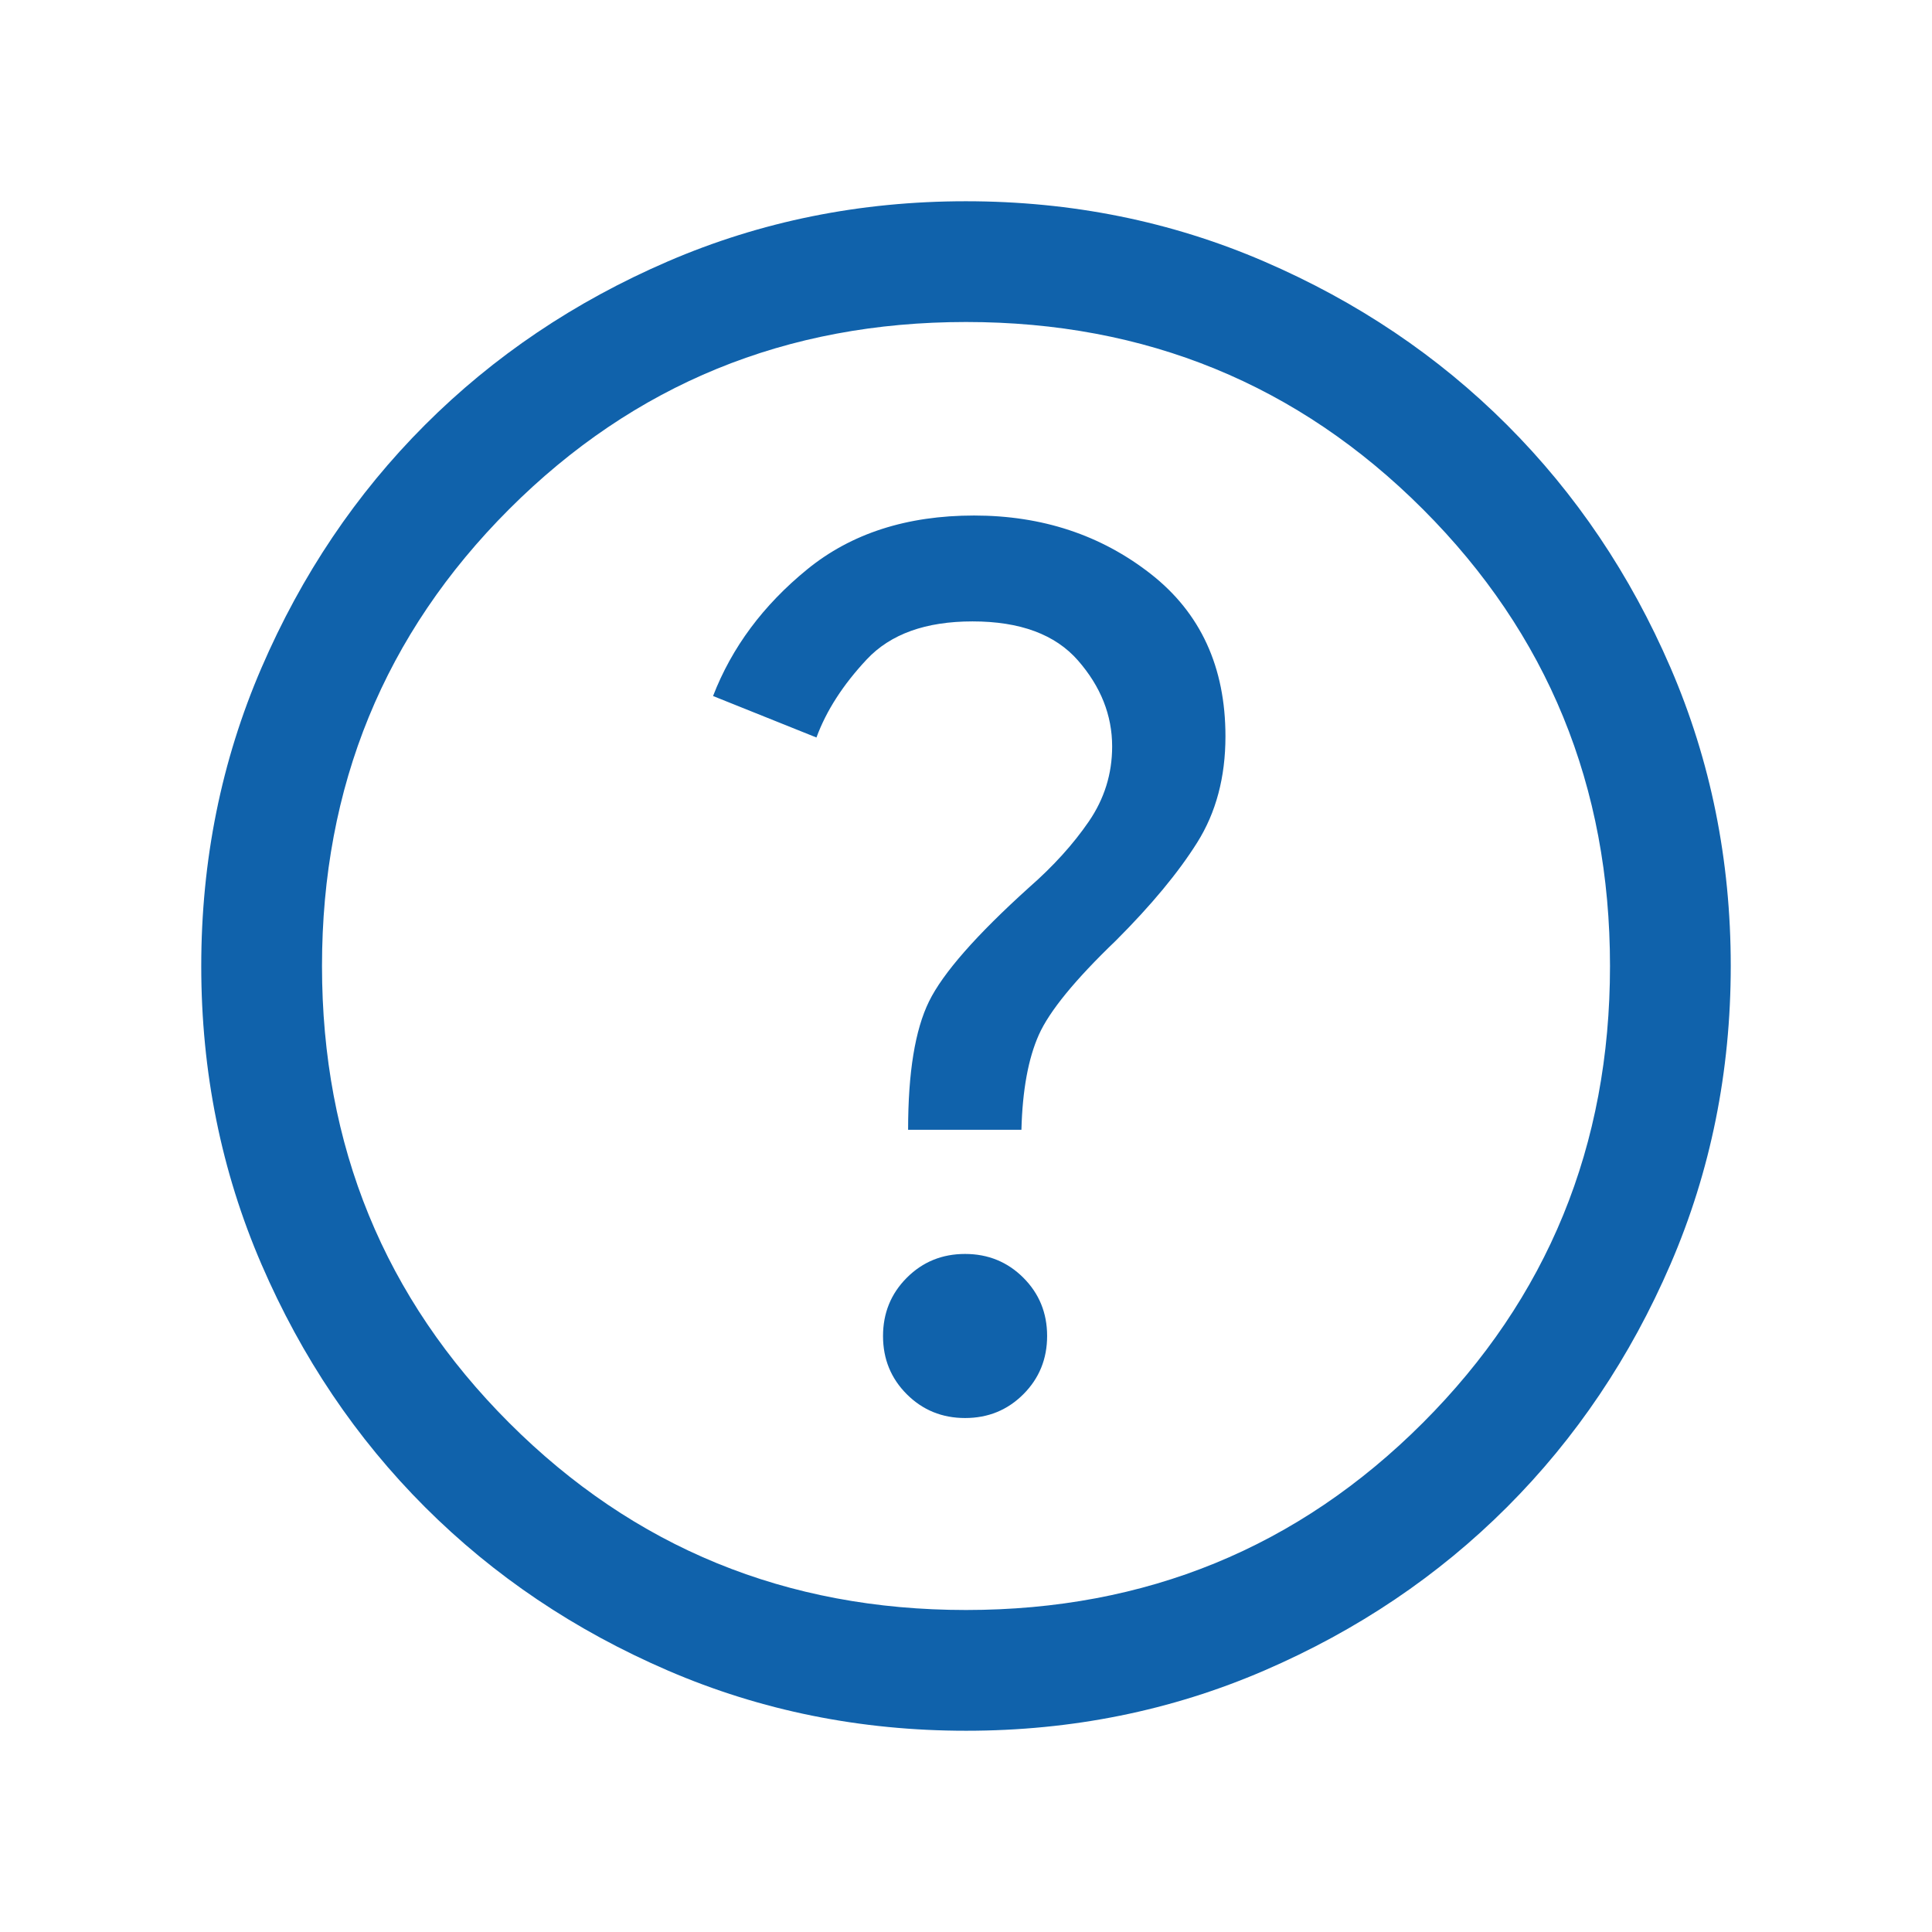
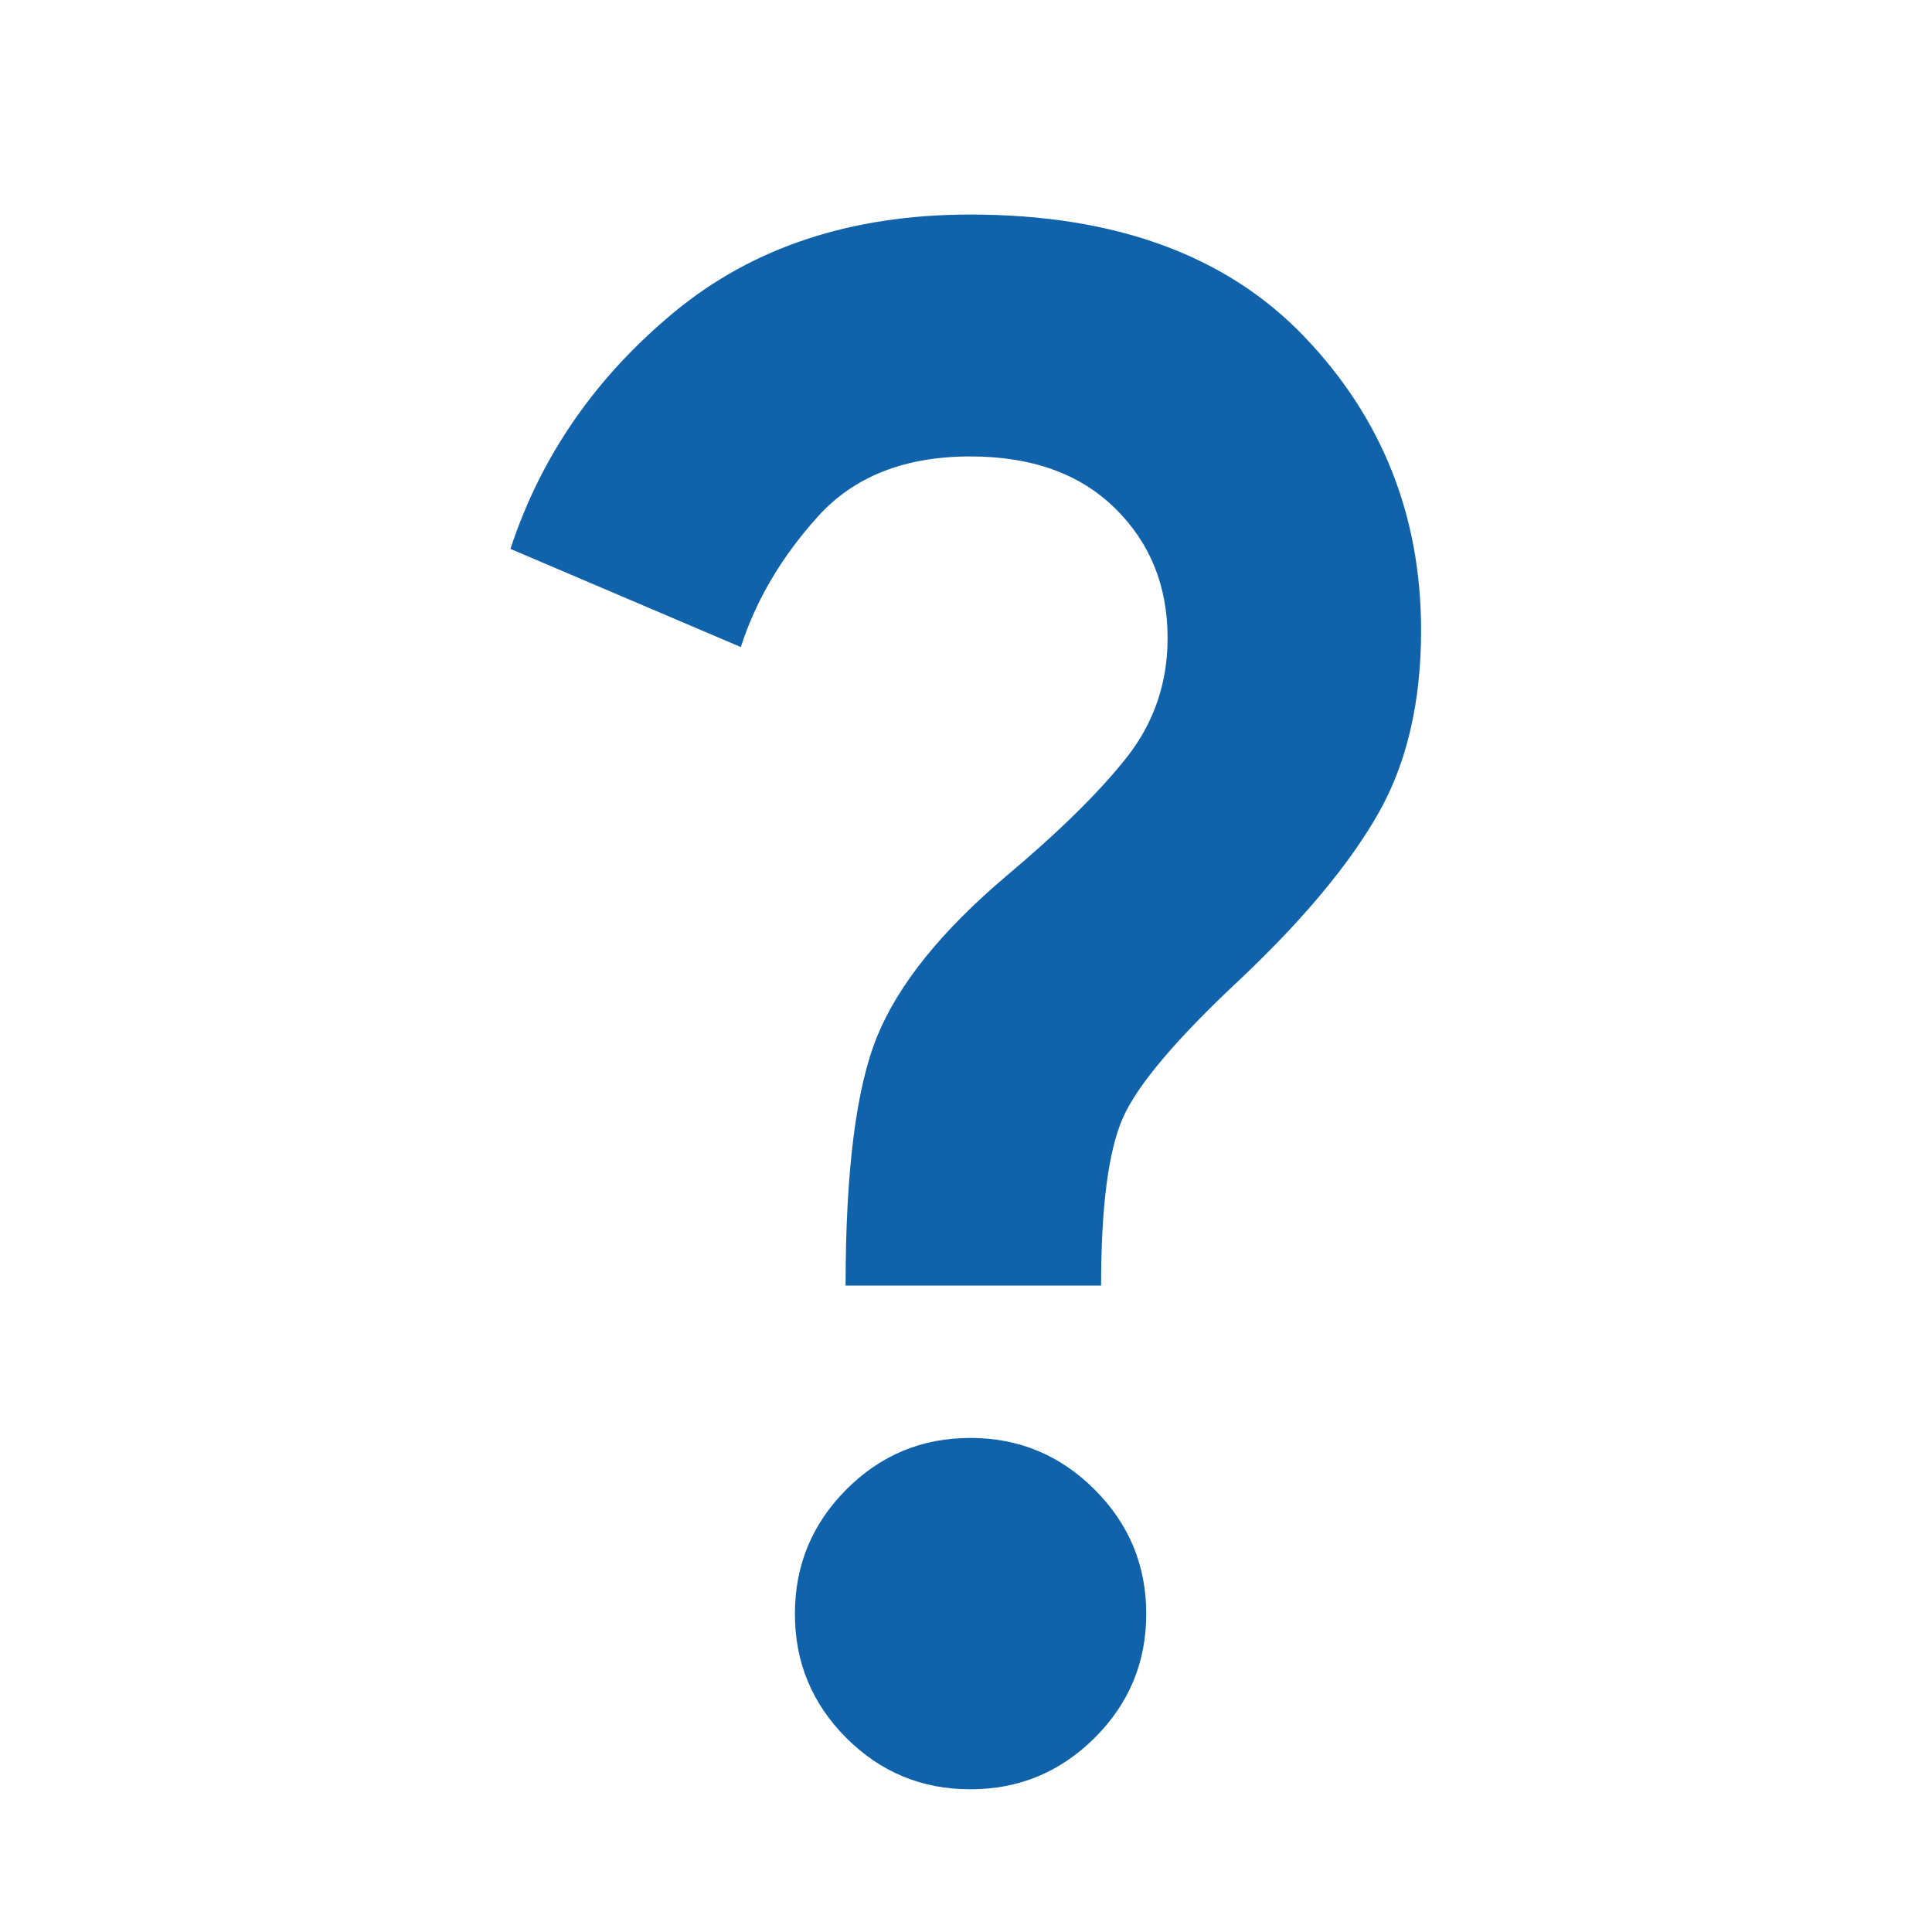
<svg xmlns="http://www.w3.org/2000/svg" height="24px" viewBox="0 -960 960 960" width="24px" fill="#1062ab">
-   <path d="M479.56-255.39q17.13 0 28.94-11.82 11.81-11.83 11.81-28.97 0-17.13-11.83-28.94-11.83-11.8-28.96-11.8-17.13 0-28.94 11.83-11.81 11.83-11.81 28.96 0 17.13 11.83 28.94 11.83 11.8 28.96 11.8Zm-28.33-143.23h56.31q.77-29.53 8.65-47.19 7.89-17.65 38.27-46.8 26.39-26.39 40.42-48.74 14.04-22.34 14.04-52.77 0-51.65-37.11-80.69-37.12-29.03-87.81-29.03-50.08 0-82.88 26.73-32.81 26.73-46.81 62.96l51.38 20.61q7.31-19.92 25-38.81 17.69-18.88 52.54-18.88 35.46 0 52.42 19.42 16.97 19.43 16.97 42.73 0 20.39-11.62 37.31-11.61 16.92-29.61 32.69-39.39 35.54-49.77 56.7-10.39 21.15-10.39 63.76ZM480.07-100q-78.84 0-148.21-29.92t-120.68-81.21q-51.31-51.29-81.25-120.63Q100-401.1 100-479.93q0-78.84 29.92-148.21t81.21-120.68q51.29-51.31 120.63-81.25Q401.1-860 479.93-860q78.84 0 148.21 29.92t120.68 81.21q51.31 51.29 81.25 120.63Q860-558.9 860-480.07q0 78.84-29.92 148.21t-81.21 120.68q-51.29 51.31-120.63 81.25Q558.9-100 480.07-100Zm-.07-60q134 0 227-93t93-227q0-134-93-227t-227-93q-134 0-227 93t-93 227q0 134 93 227t227 93Zm0-320Z" />
+   <path d="M420.17-321.2q0-85.78 15.82-124.15 15.81-38.37 63.53-78.93 40.05-33.61 60.35-59.39 20.3-25.79 20.3-59.31 0-38.85-26.18-64.53-26.19-25.69-71.84-25.69-48.85 0-75.82 29.93-26.98 29.92-38.22 64.79l-114.48-48.78q22.67-69.02 81.3-117.58 58.64-48.55 147.22-48.55 107.87 0 165.93 60.65 58.05 60.65 58.05 146 0 53.83-21.5 91.36t-67.98 81.58q-48.04 44.84-58.78 69.46-10.74 24.62-10.74 83.14H420.17Zm61.98 250.29q-36.11 0-61.64-25.54-25.53-25.53-25.53-61.64t25.53-61.76q25.53-25.65 61.64-25.65t61.76 25.65q25.66 25.65 25.66 61.76t-25.66 61.64q-25.65 25.54-61.76 25.54Z" />
</svg>
